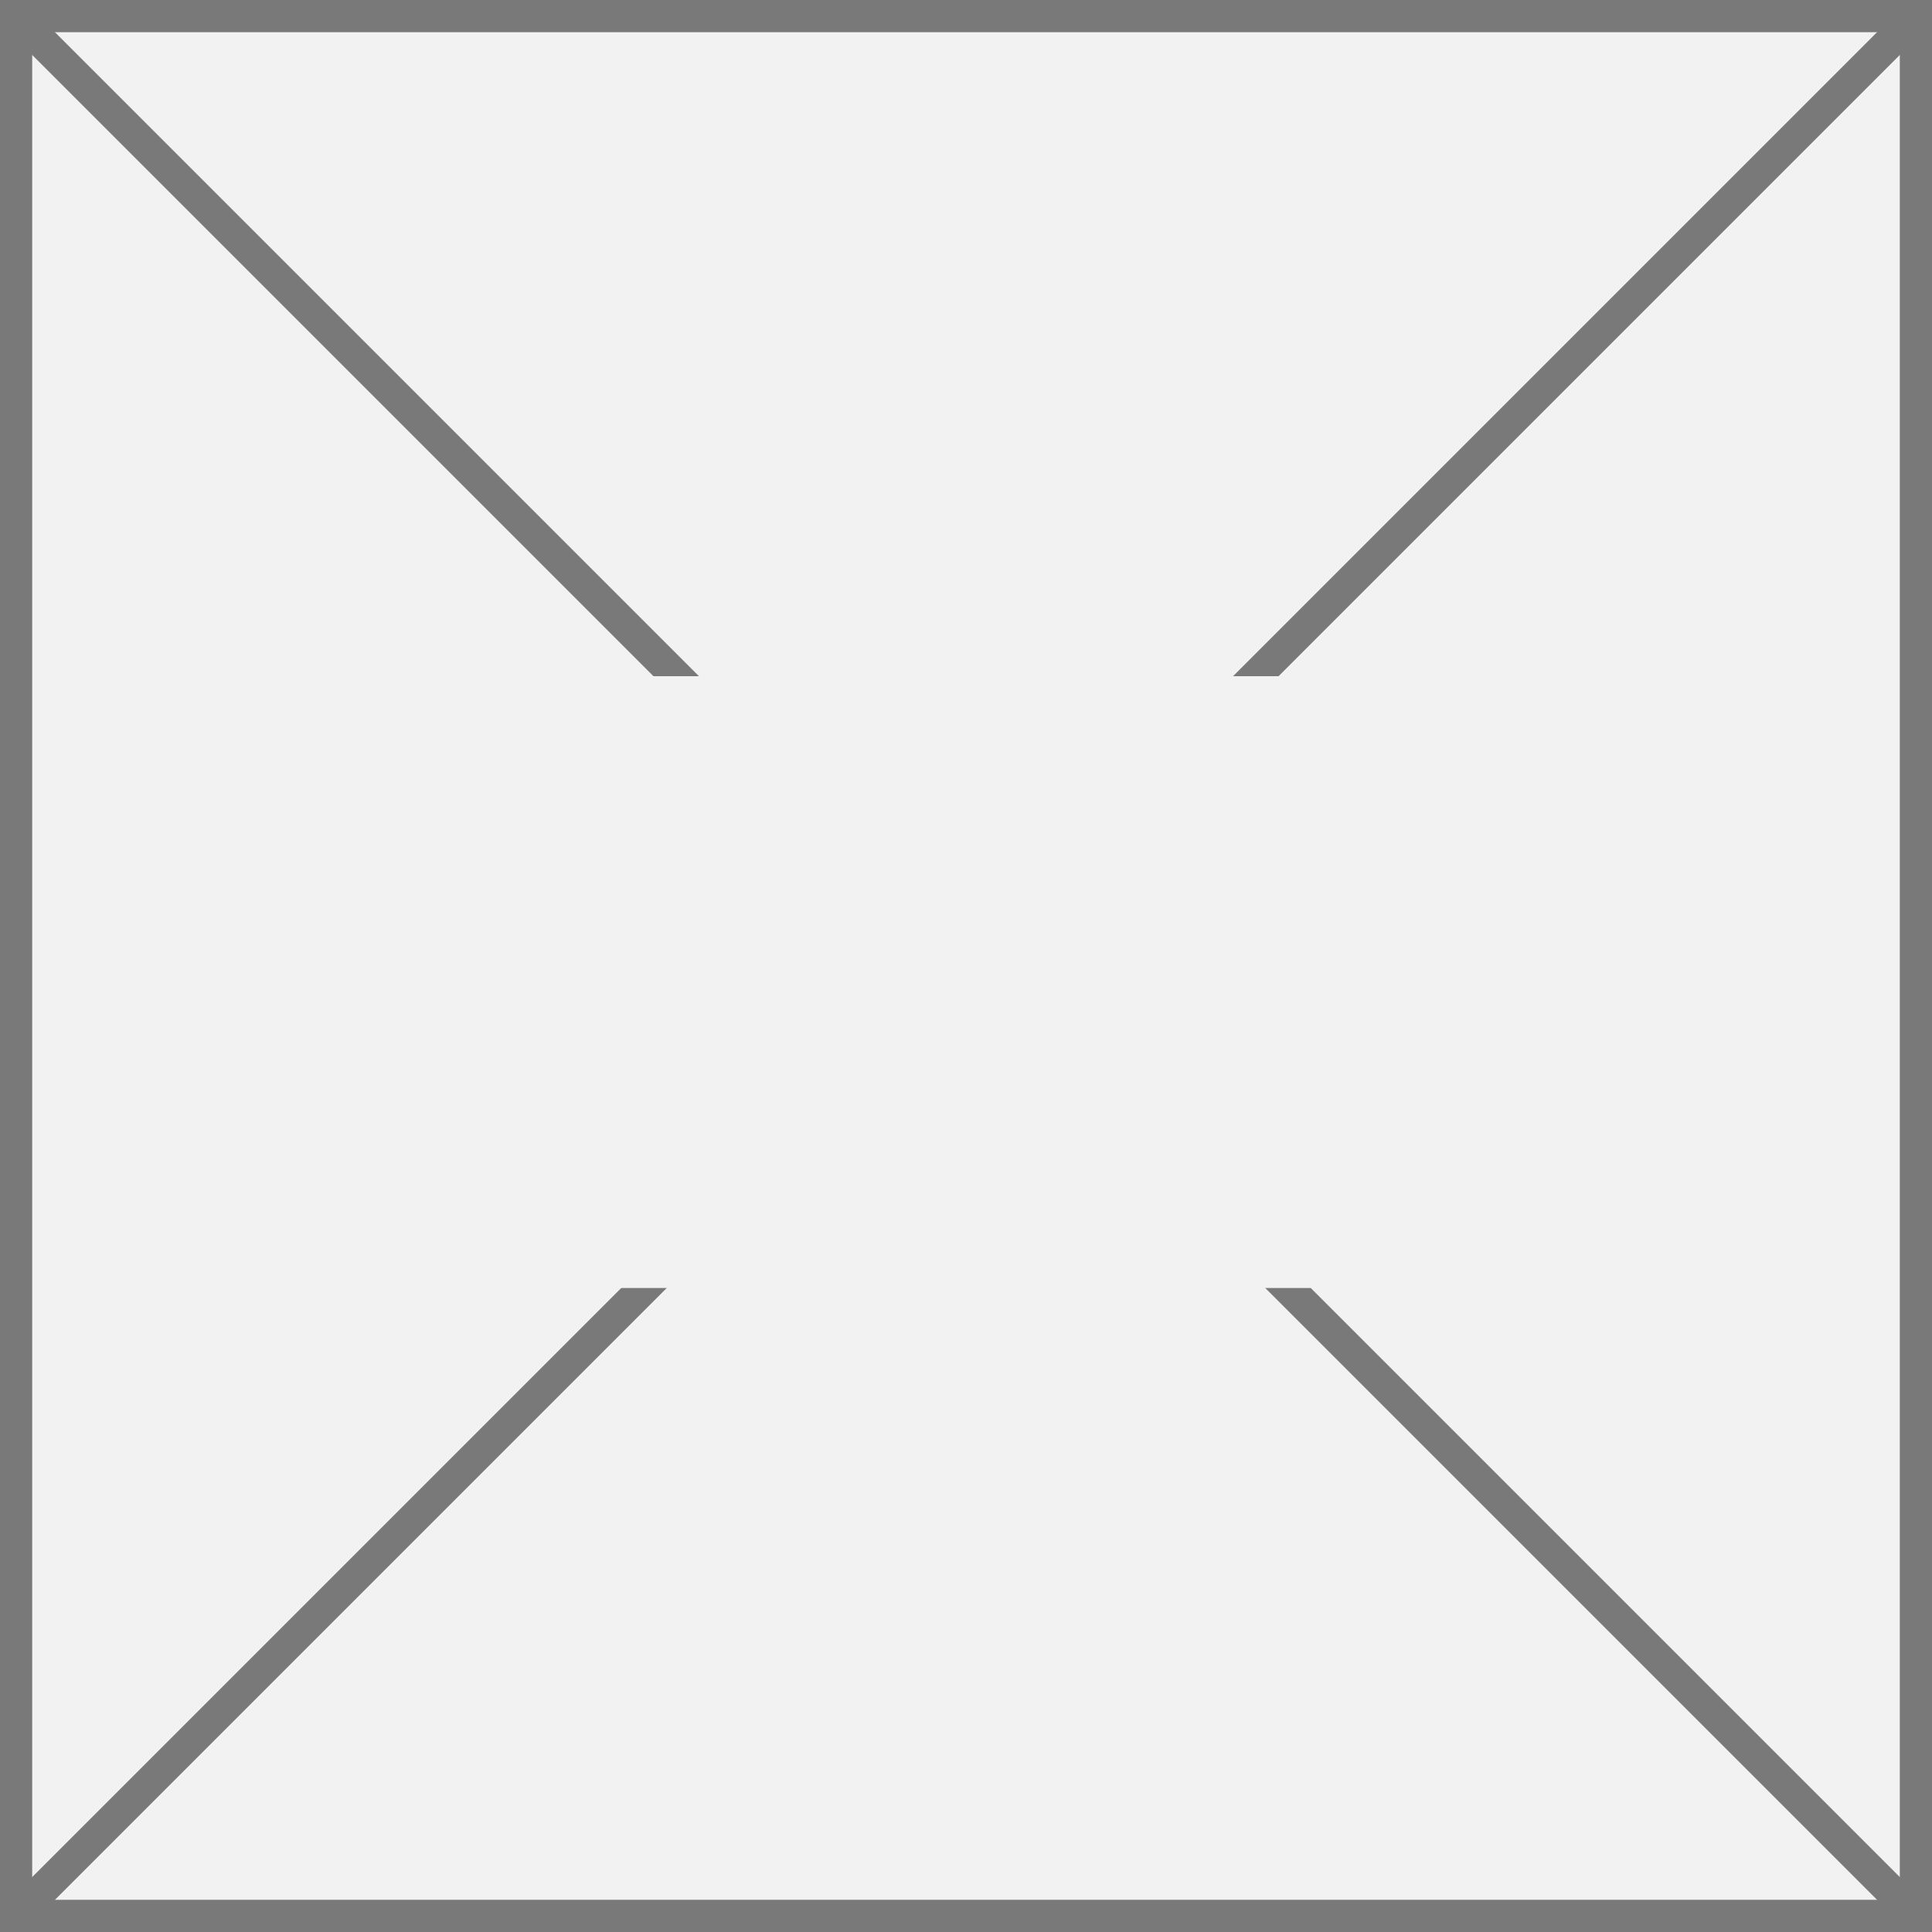
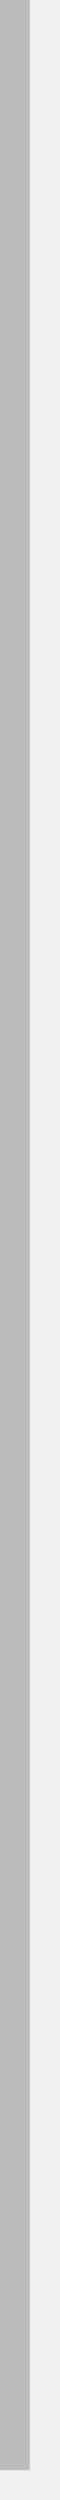
- <svg xmlns="http://www.w3.org/2000/svg" version="1.1" width="60px" height="60px">
-   <defs>
-     <mask fill="white" id="clip607">
-       <path d="M 117.576 832  L 142.424 832  L 142.424 851  L 117.576 851  Z M 99 811  L 159 811  L 159 871  L 99 871  Z " fill-rule="evenodd" />
-     </mask>
-   </defs>
-   <g transform="matrix(1 0 0 1 -99 -811 )">
-     <path d="M 99.5 811.5  L 158.5 811.5  L 158.5 870.5  L 99.5 870.5  L 99.5 811.5  Z " fill-rule="nonzero" fill="#f2f2f2" stroke="none" />
-     <path d="M 99.5 811.5  L 158.5 811.5  L 158.5 870.5  L 99.5 870.5  L 99.5 811.5  Z " stroke-width="1" stroke="#797979" fill="none" />
-     <path d="M 99.354 811.354  L 158.646 870.646  M 158.646 811.354  L 99.354 870.646  " stroke-width="1" stroke="#797979" fill="none" mask="url(#clip607)" />
+ <svg xmlns="http://www.w3.org/2000/svg" version="1.1" width="2px" height="84px">
+   <g transform="matrix(1 0 0 1 -47 -262 )">
+     <path d="M 47.5 262  L 47.5 345  " stroke-width="1" stroke="#bbbbbb" fill="none" />
  </g>
</svg>
